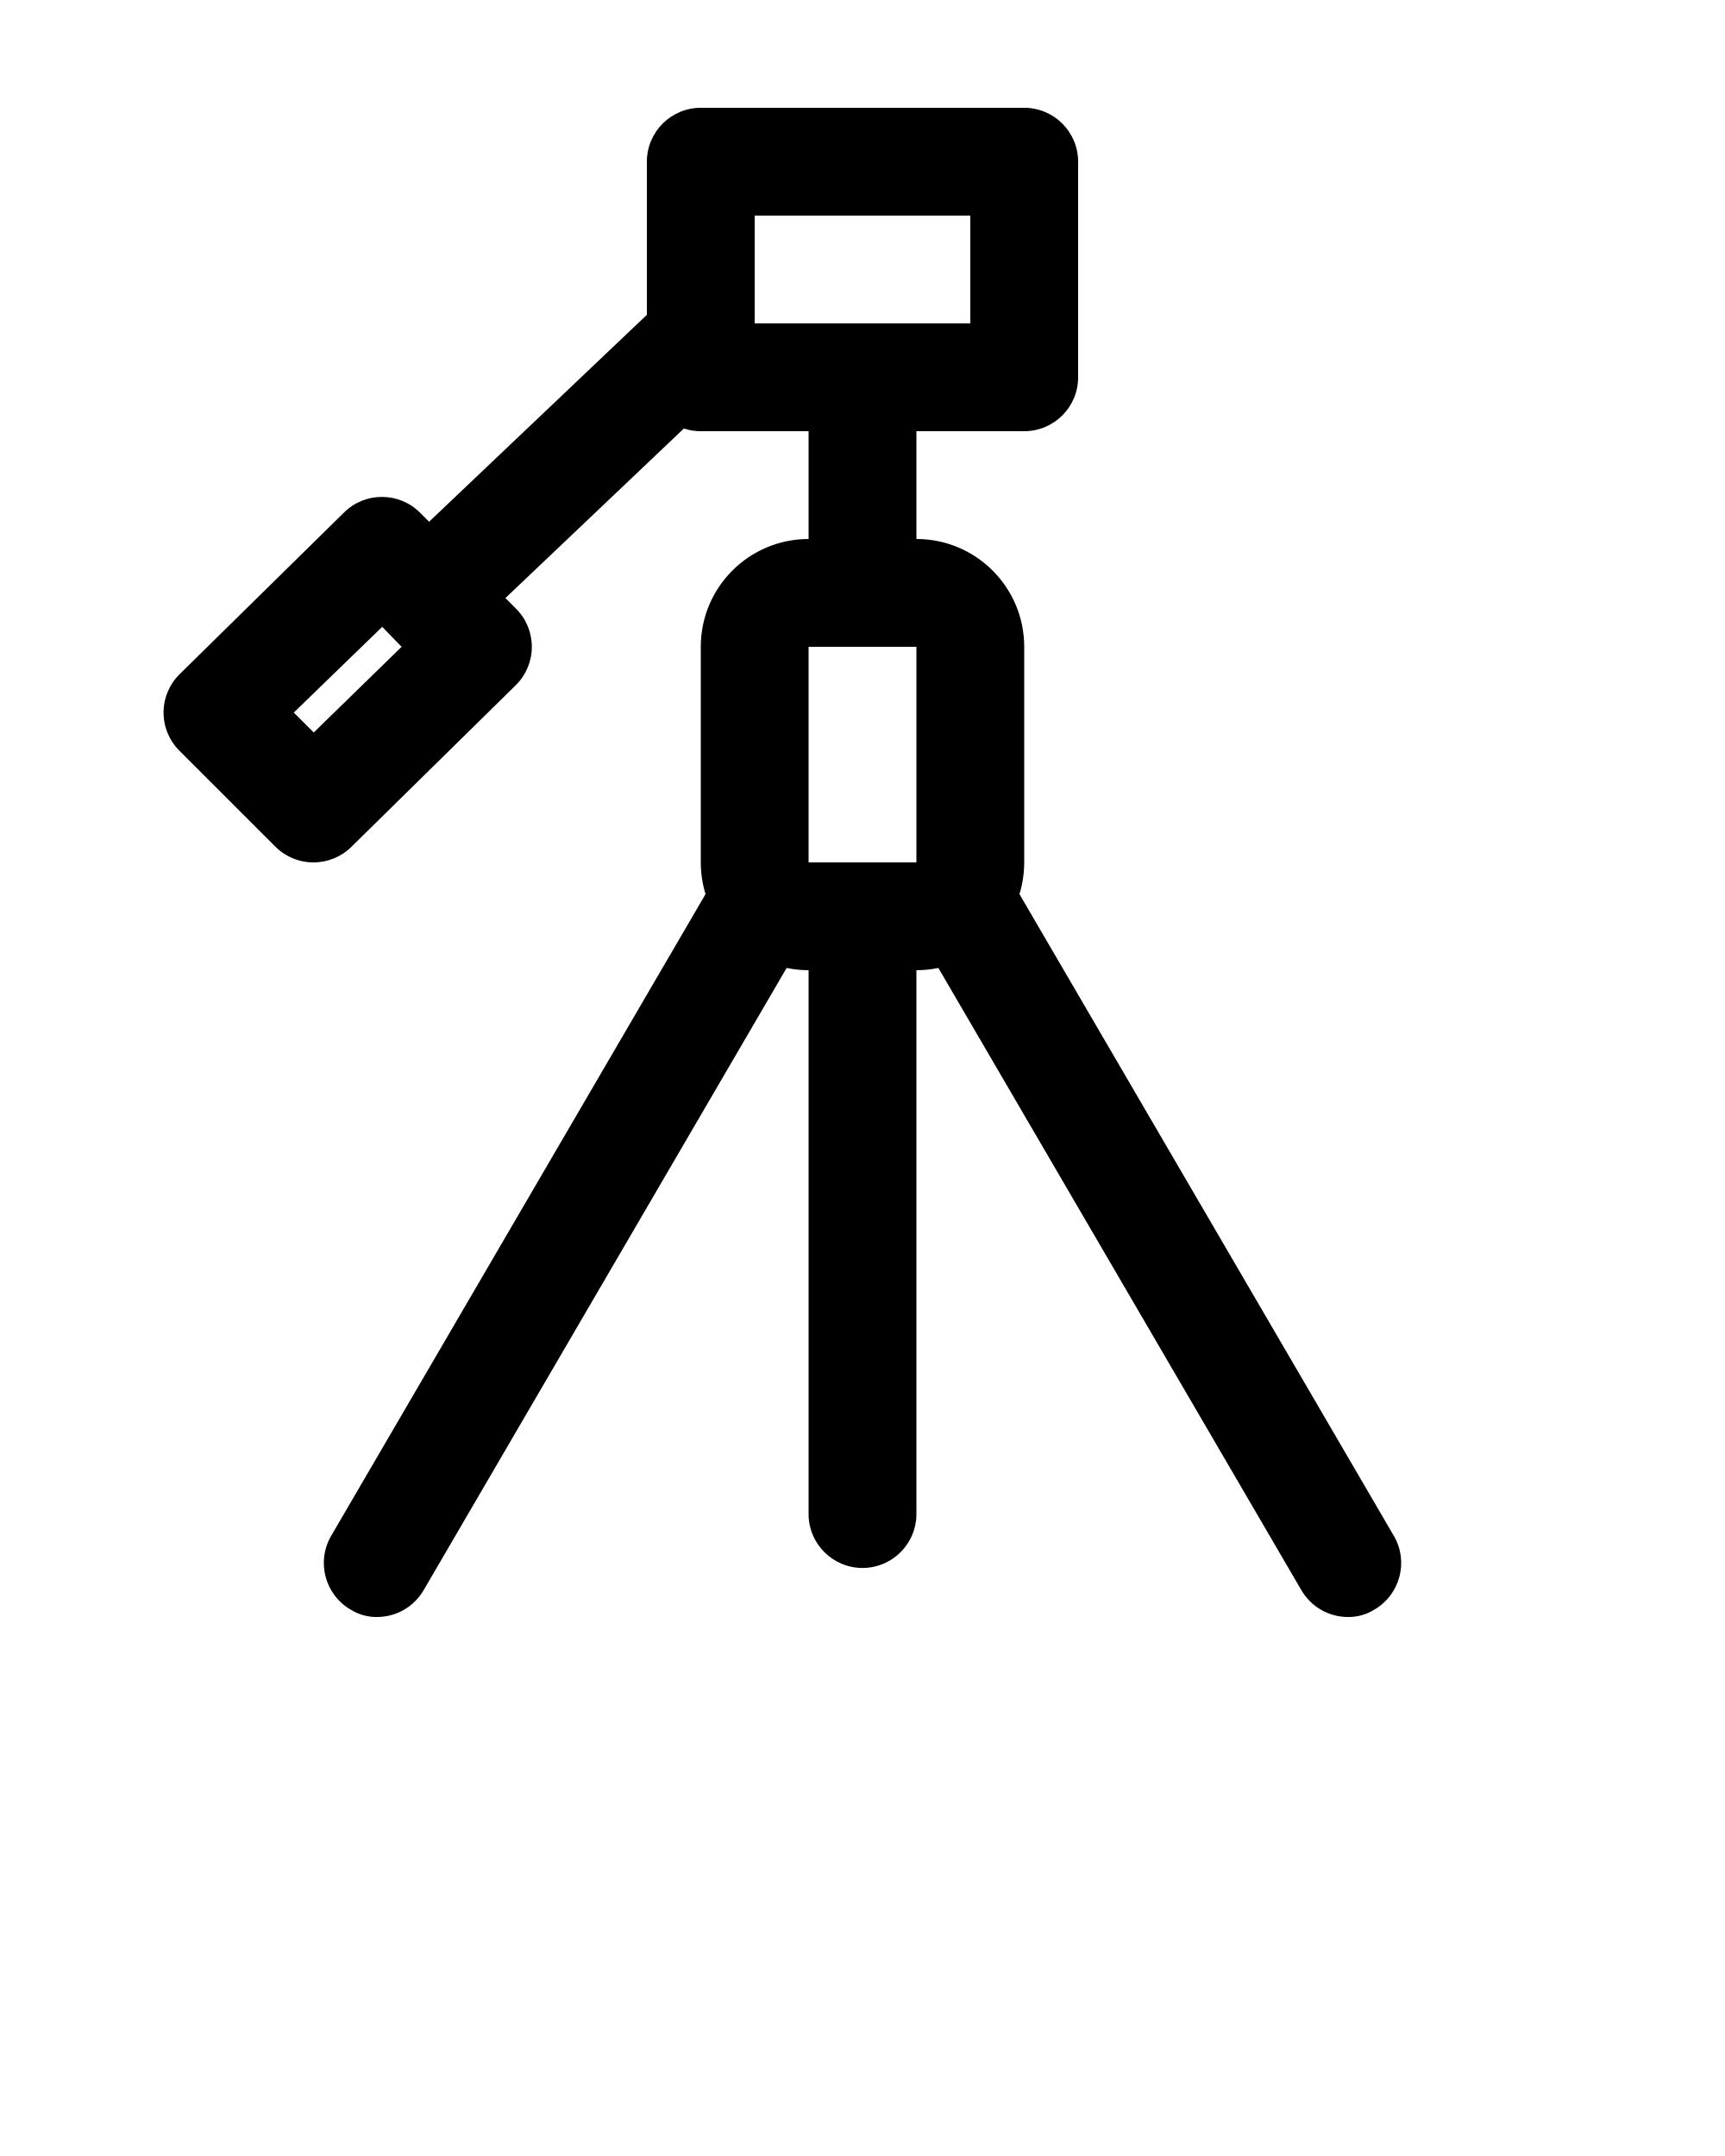
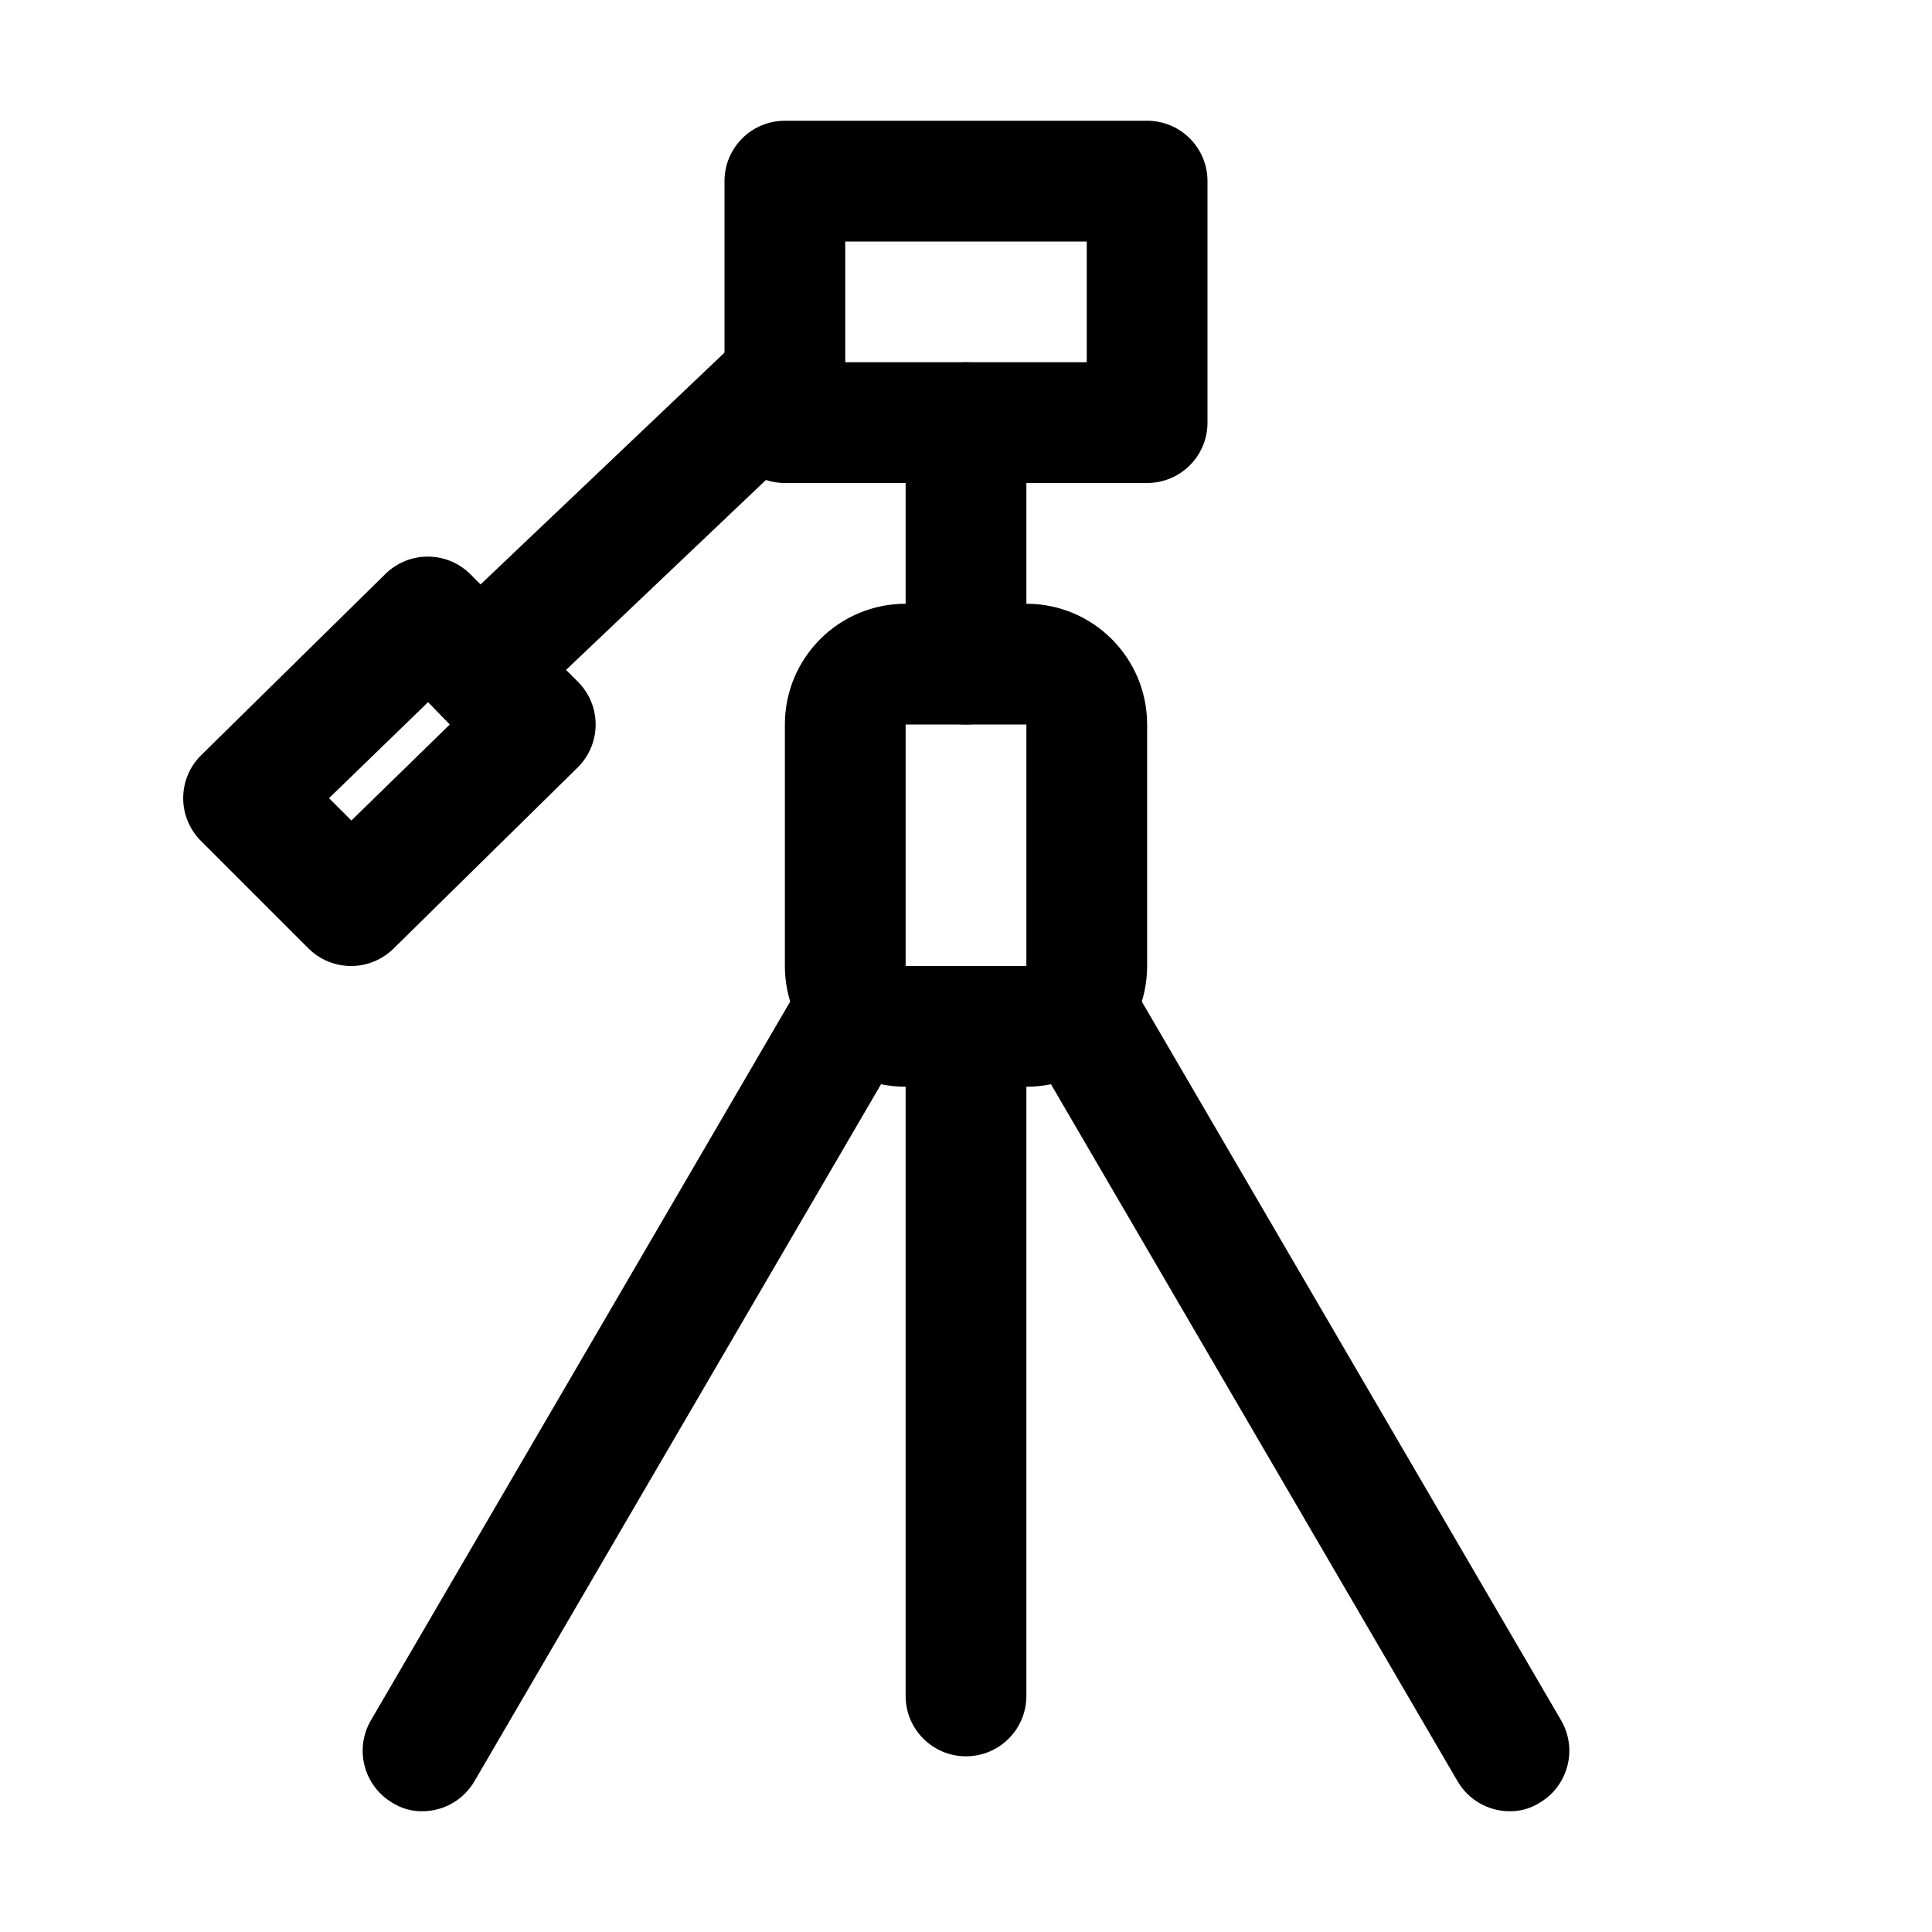
- <svg xmlns="http://www.w3.org/2000/svg" viewBox="0 0 32 40" x="0px" y="0px">
+ <svg xmlns="http://www.w3.org/2000/svg" viewBox="0 0 32 32" x="0px" y="0px">
  <g>
    <path d="M17,18H15a2,2,0,0,1-2-2V12a2,2,0,0,1,2-2H17a2,2,0,0,1,2,2V16A2,2,0,0,1,17,18Zm0-6-2,0,0,4,2,0Zm0,4Z" />
    <path d="M19,8H13a1,1,0,0,1-1-1V3a1,1,0,0,1,1-1h6a1,1,0,0,1,1,1V7A1,1,0,0,1,19,8ZM14,6h4V4H14Z" />
    <path d="M16,12a1,1,0,0,1-1-1V7a1,1,0,0,1,2,0v4A1,1,0,0,1,16,12Z" />
    <path d="M7,30a.9.9,0,0,1-.5-.14,1,1,0,0,1-.36-1.36l7-12a1,1,0,1,1,1.72,1l-7,12A1,1,0,0,1,7,30Z" />
    <path d="M25,30a1,1,0,0,1-.86-.5l-7-12a1,1,0,1,1,1.72-1l7,12a1,1,0,0,1-.36,1.36A.9.9,0,0,1,25,30Z" />
    <path d="M16,29.09a1,1,0,0,1-1-1V17a1,1,0,0,1,2,0V28.09A1,1,0,0,1,16,29.09Z" />
    <path d="M8.46,11.59a1,1,0,0,1-.69-1.73l4.21-4a1,1,0,1,1,1.38,1.45l-4.21,4A1,1,0,0,1,8.46,11.59Z" />
    <path d="M5.82,16a1,1,0,0,1-.71-.29L3.33,13.93a1,1,0,0,1,0-1.42l3.05-3a1,1,0,0,1,1.41,0l1.78,1.78a1,1,0,0,1,0,1.42L6.52,15.71A1,1,0,0,1,5.82,16Zm-.37-2.78.37.37L7.45,12l-.36-.37Z" />
  </g>
  <text x="0" y="47" fill="#000000" font-size="5px" font-weight="bold" font-family="'Helvetica Neue', Helvetica, Arial-Unicode, Arial, Sans-serif">Created by salsabila salma</text>
  <text x="0" y="52" fill="#000000" font-size="5px" font-weight="bold" font-family="'Helvetica Neue', Helvetica, Arial-Unicode, Arial, Sans-serif">from the Noun Project</text>
</svg>
